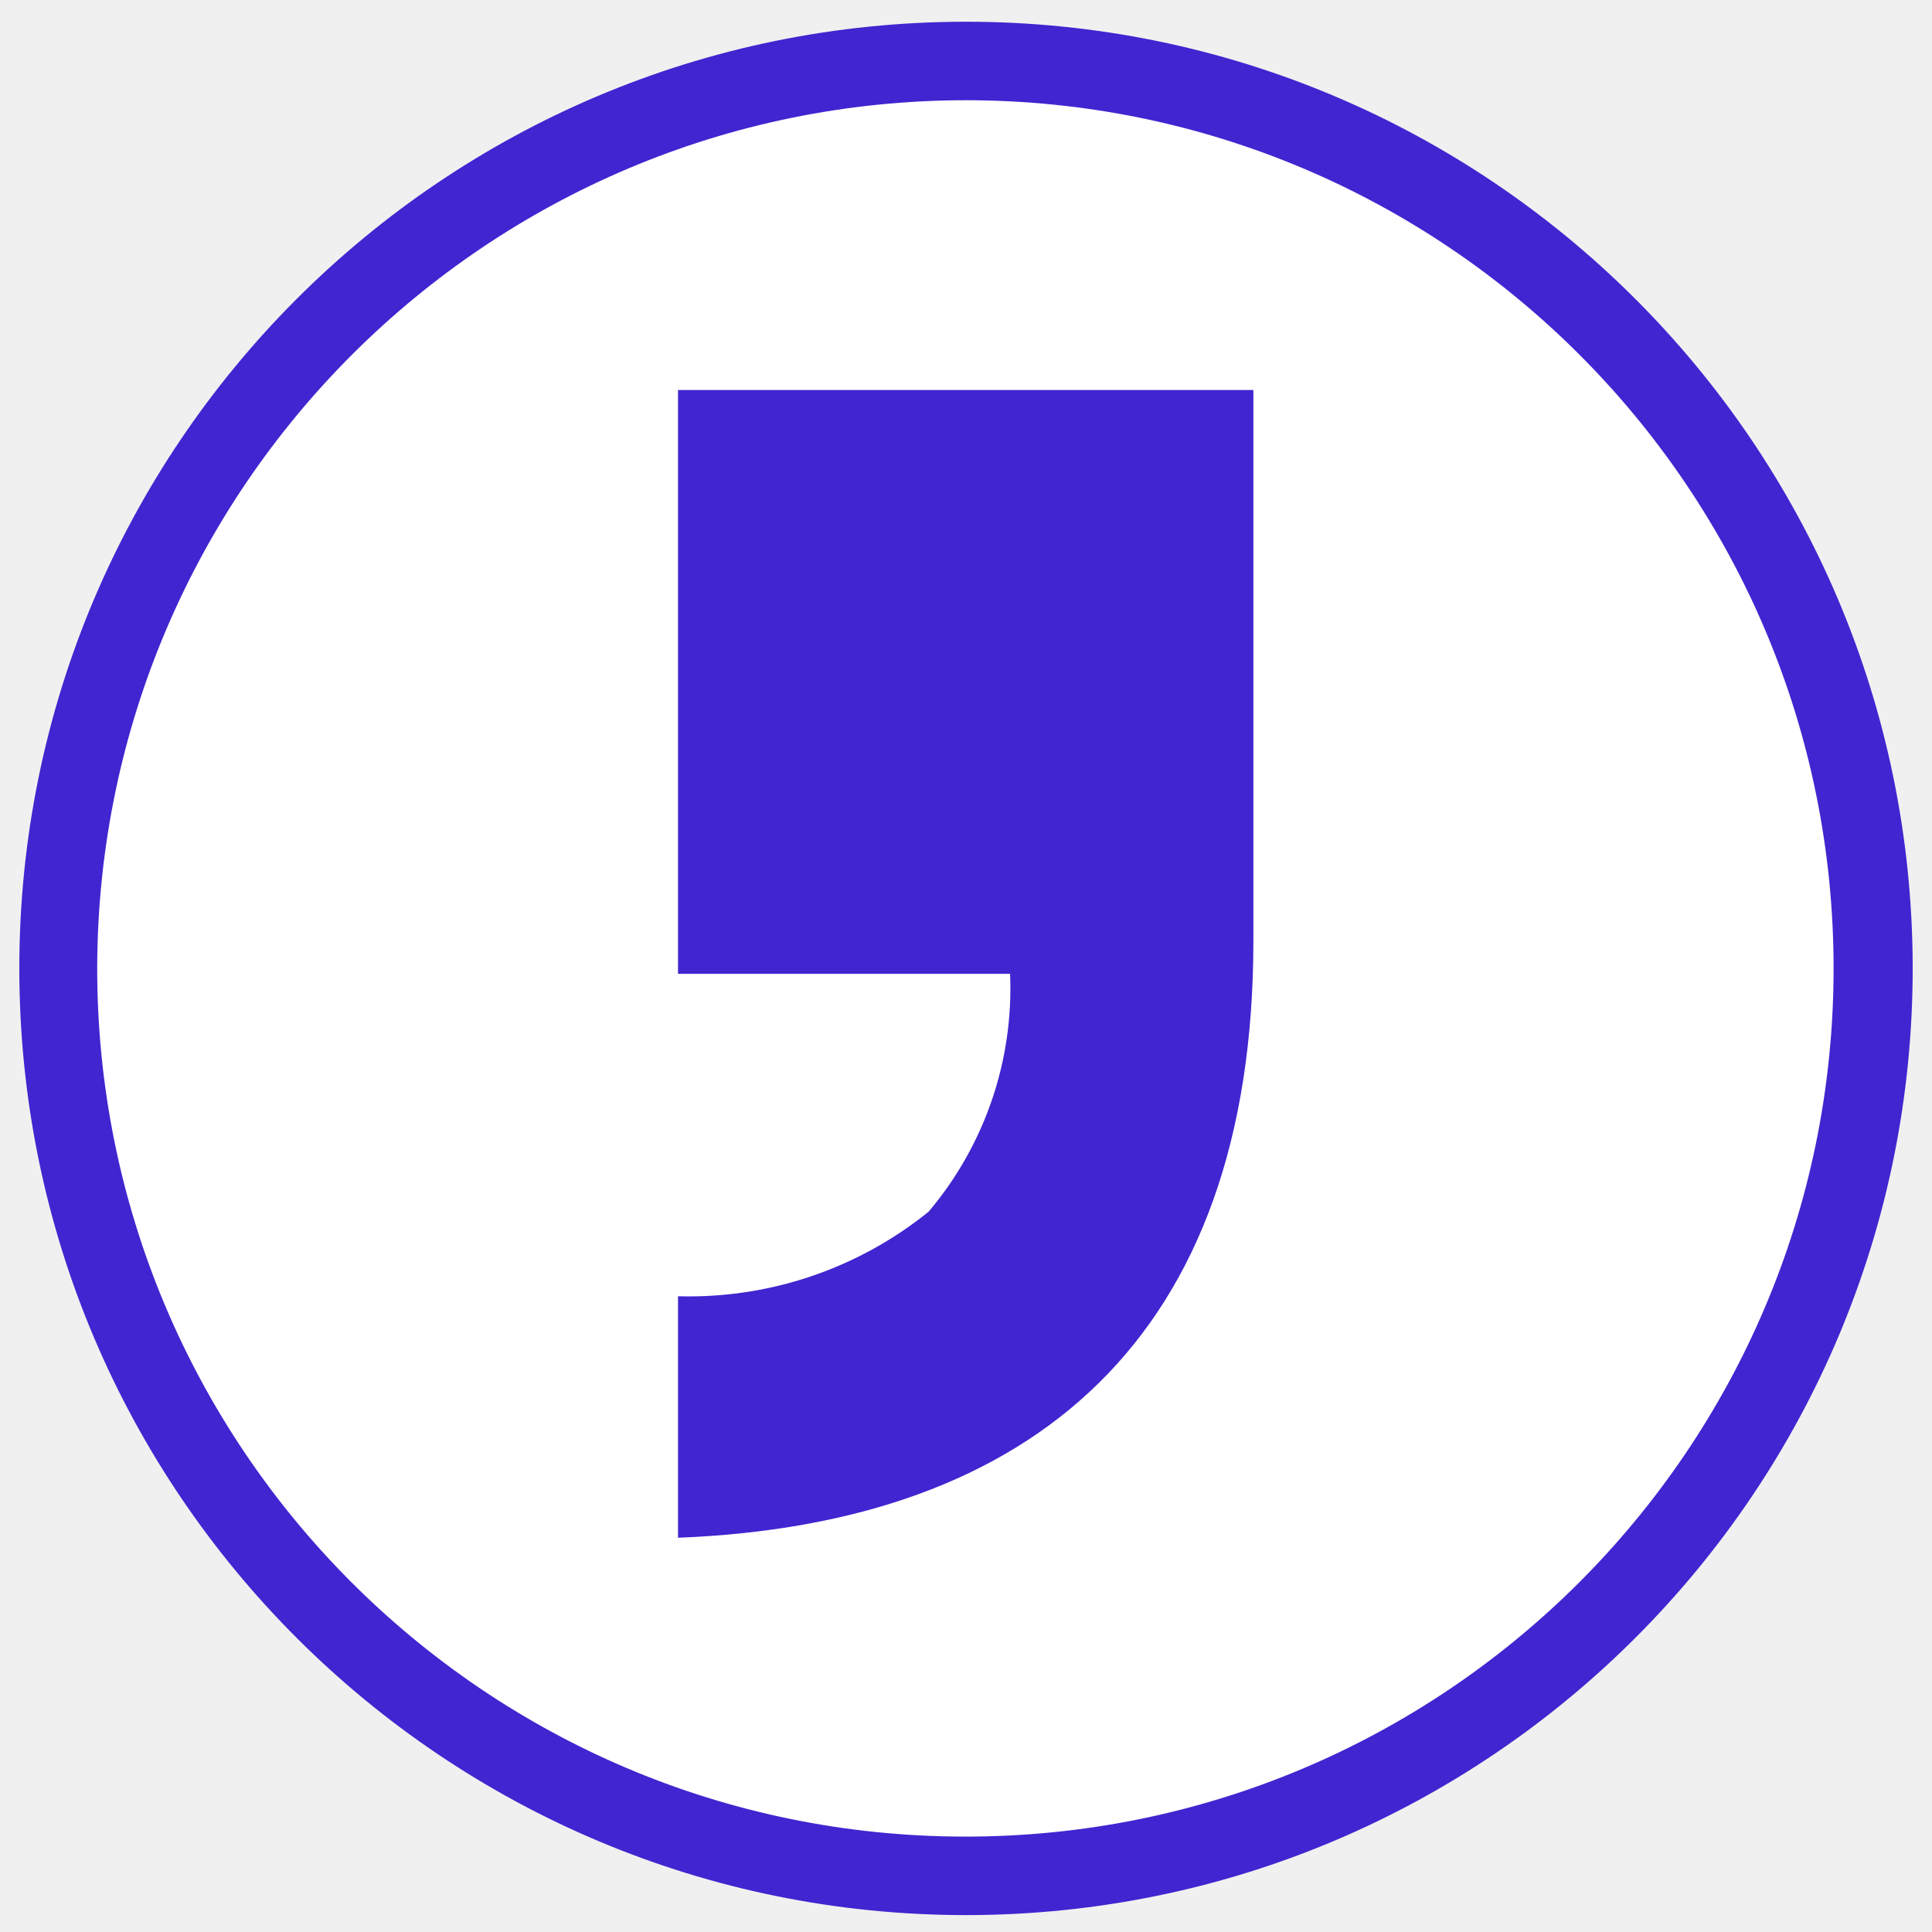
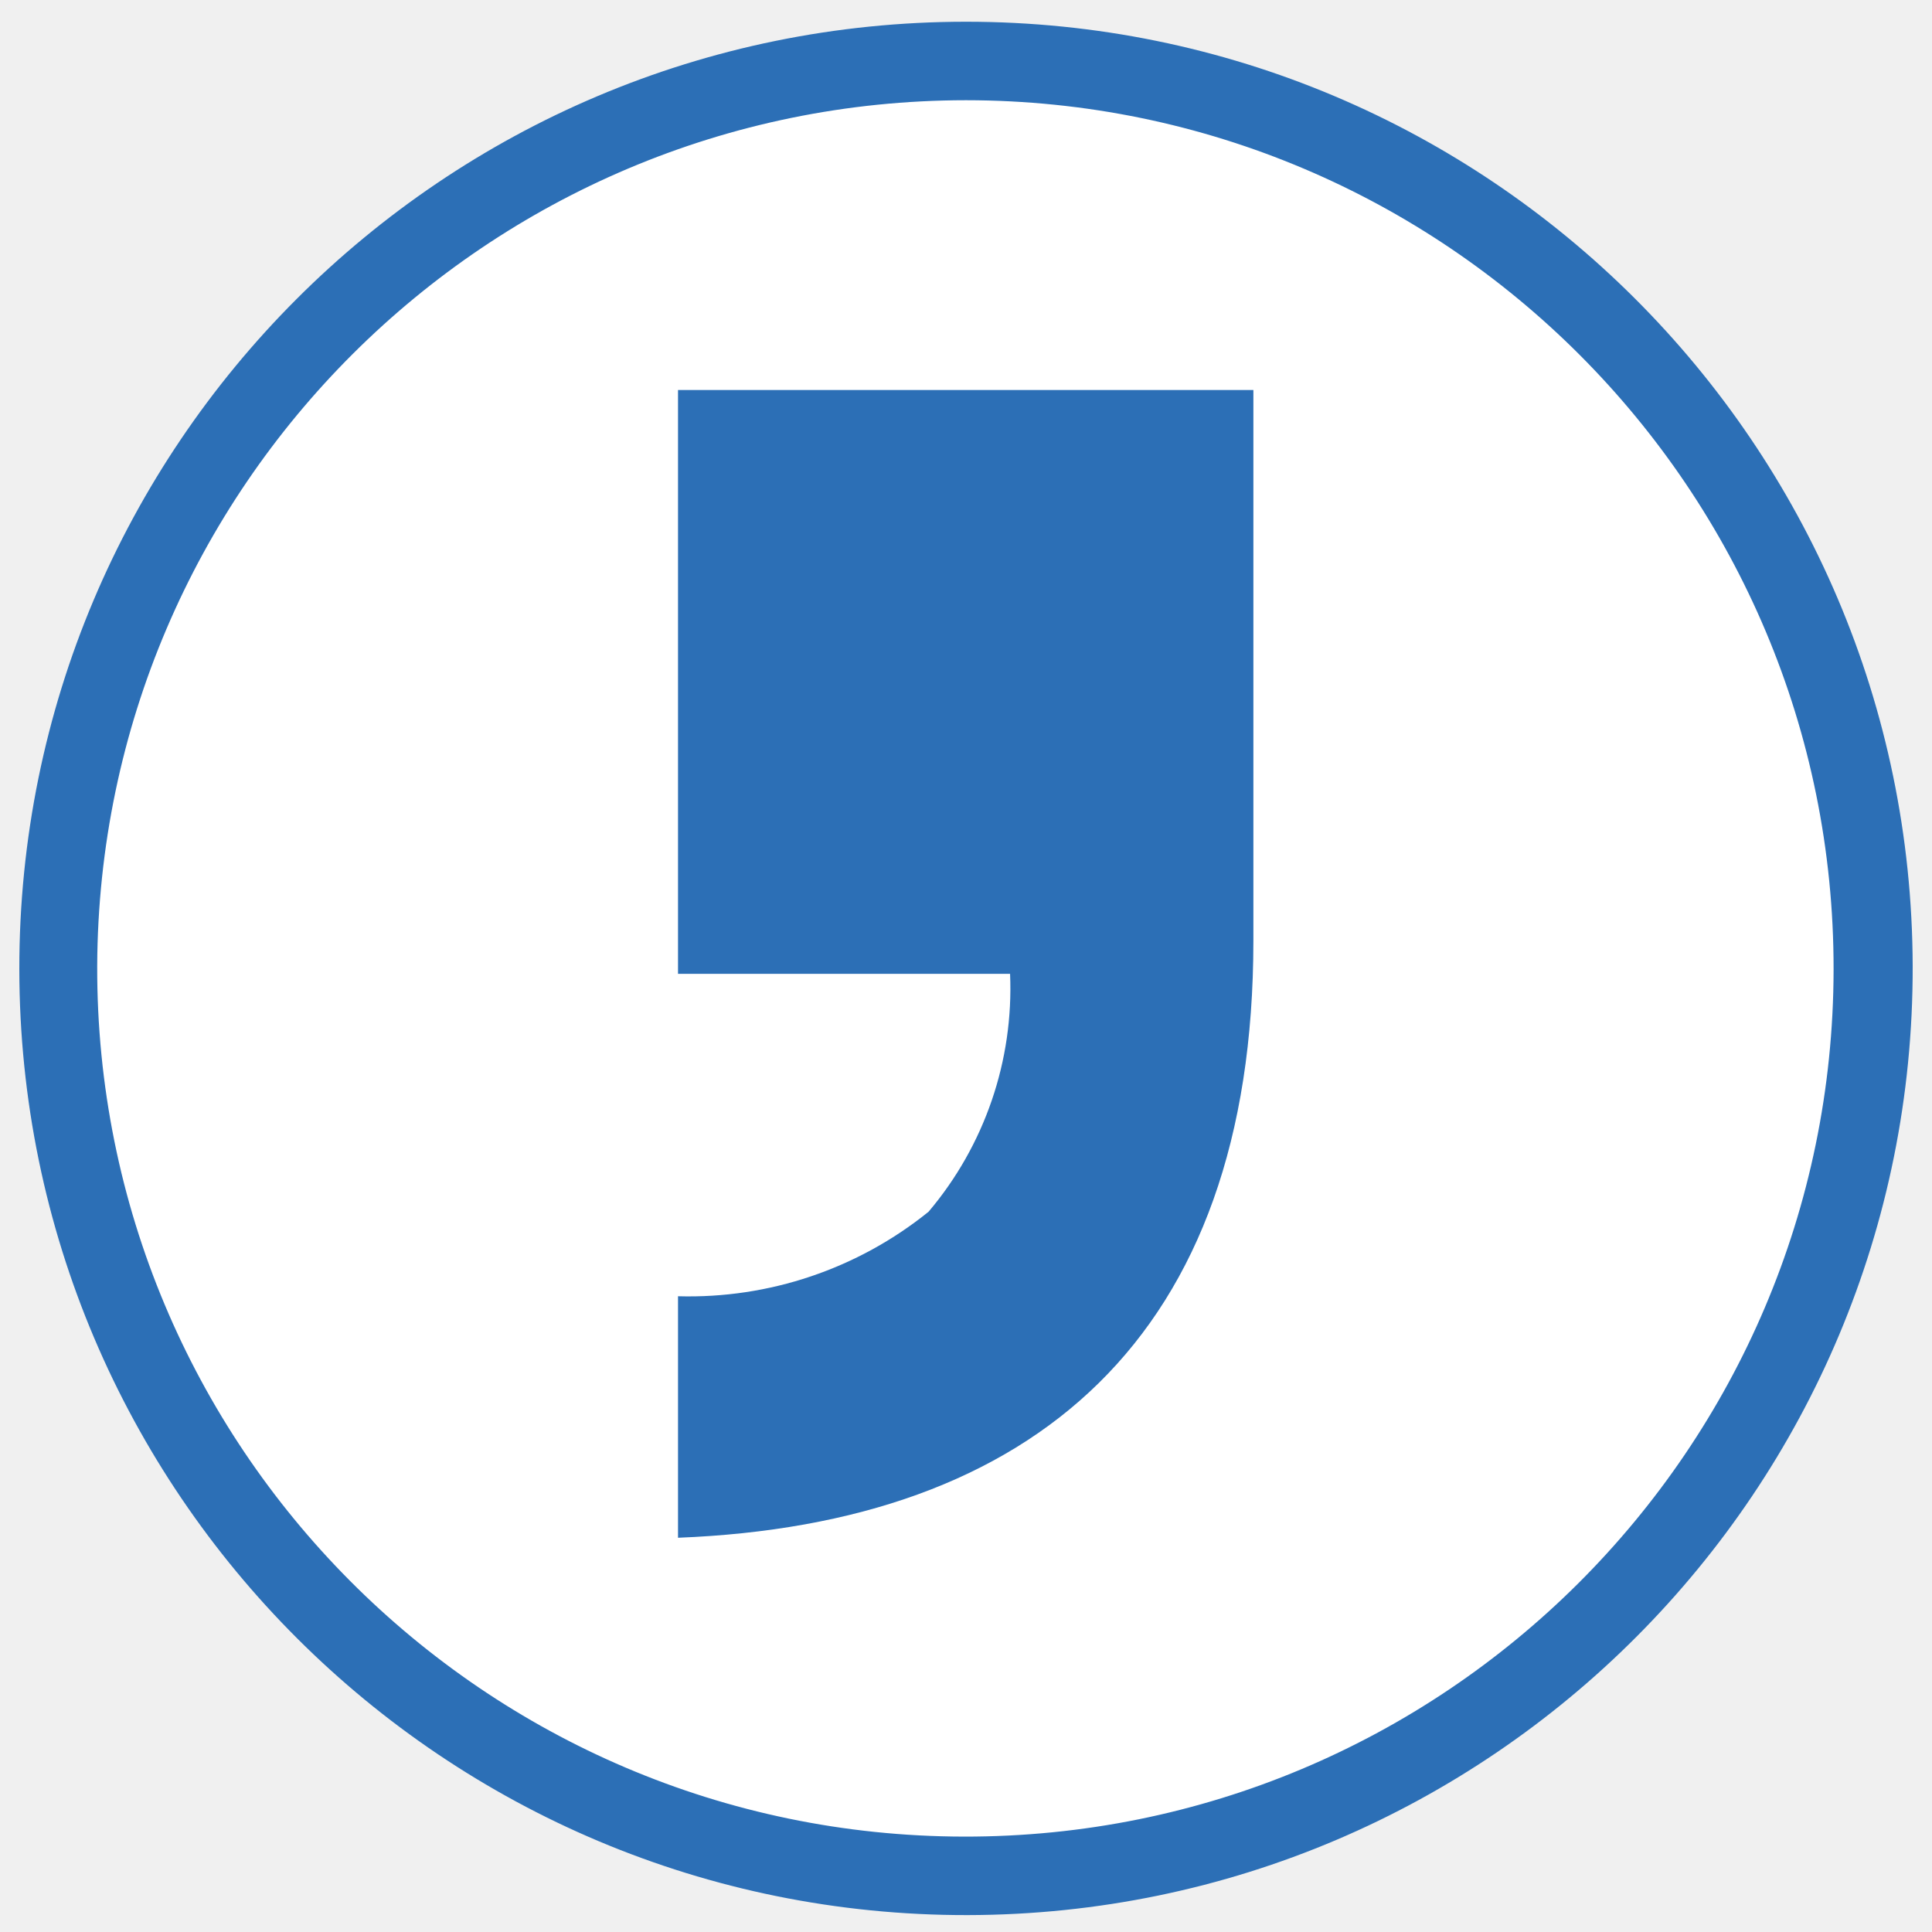
<svg xmlns="http://www.w3.org/2000/svg" id="Layer_1" data-name="Layer 1" viewBox="0 0 32 32">
  <defs>
-     <style>.cls-1{fill:#fff;}.cls-2{fill:#4125d0;}</style>
+     <style>.cls-1{fill:#fff;}.cls-2{fill:#2c6fb6;}</style>
  </defs>
  <path class="cls-1" d="M16,31.07A15,15,0,1,1,31,16,15.05,15.05,0,0,1,16,31.07Z" />
  <path class="cls-2" d="M16,1.66A14.38,14.38,0,1,1,1.61,16,14.4,14.4,0,0,1,16,1.66m0-1.3A15.68,15.68,0,1,0,31.68,16,15.68,15.68,0,0,0,16,.36Z" />
  <path class="cls-2" d="M20.76,6.46H11.23v9.67h5.5a5.72,5.72,0,0,1-1.35,3.94,6.32,6.32,0,0,1-4.15,1.4v4c5.88-.23,9.53-3.31,9.53-9.89V6.46" />
</svg>
